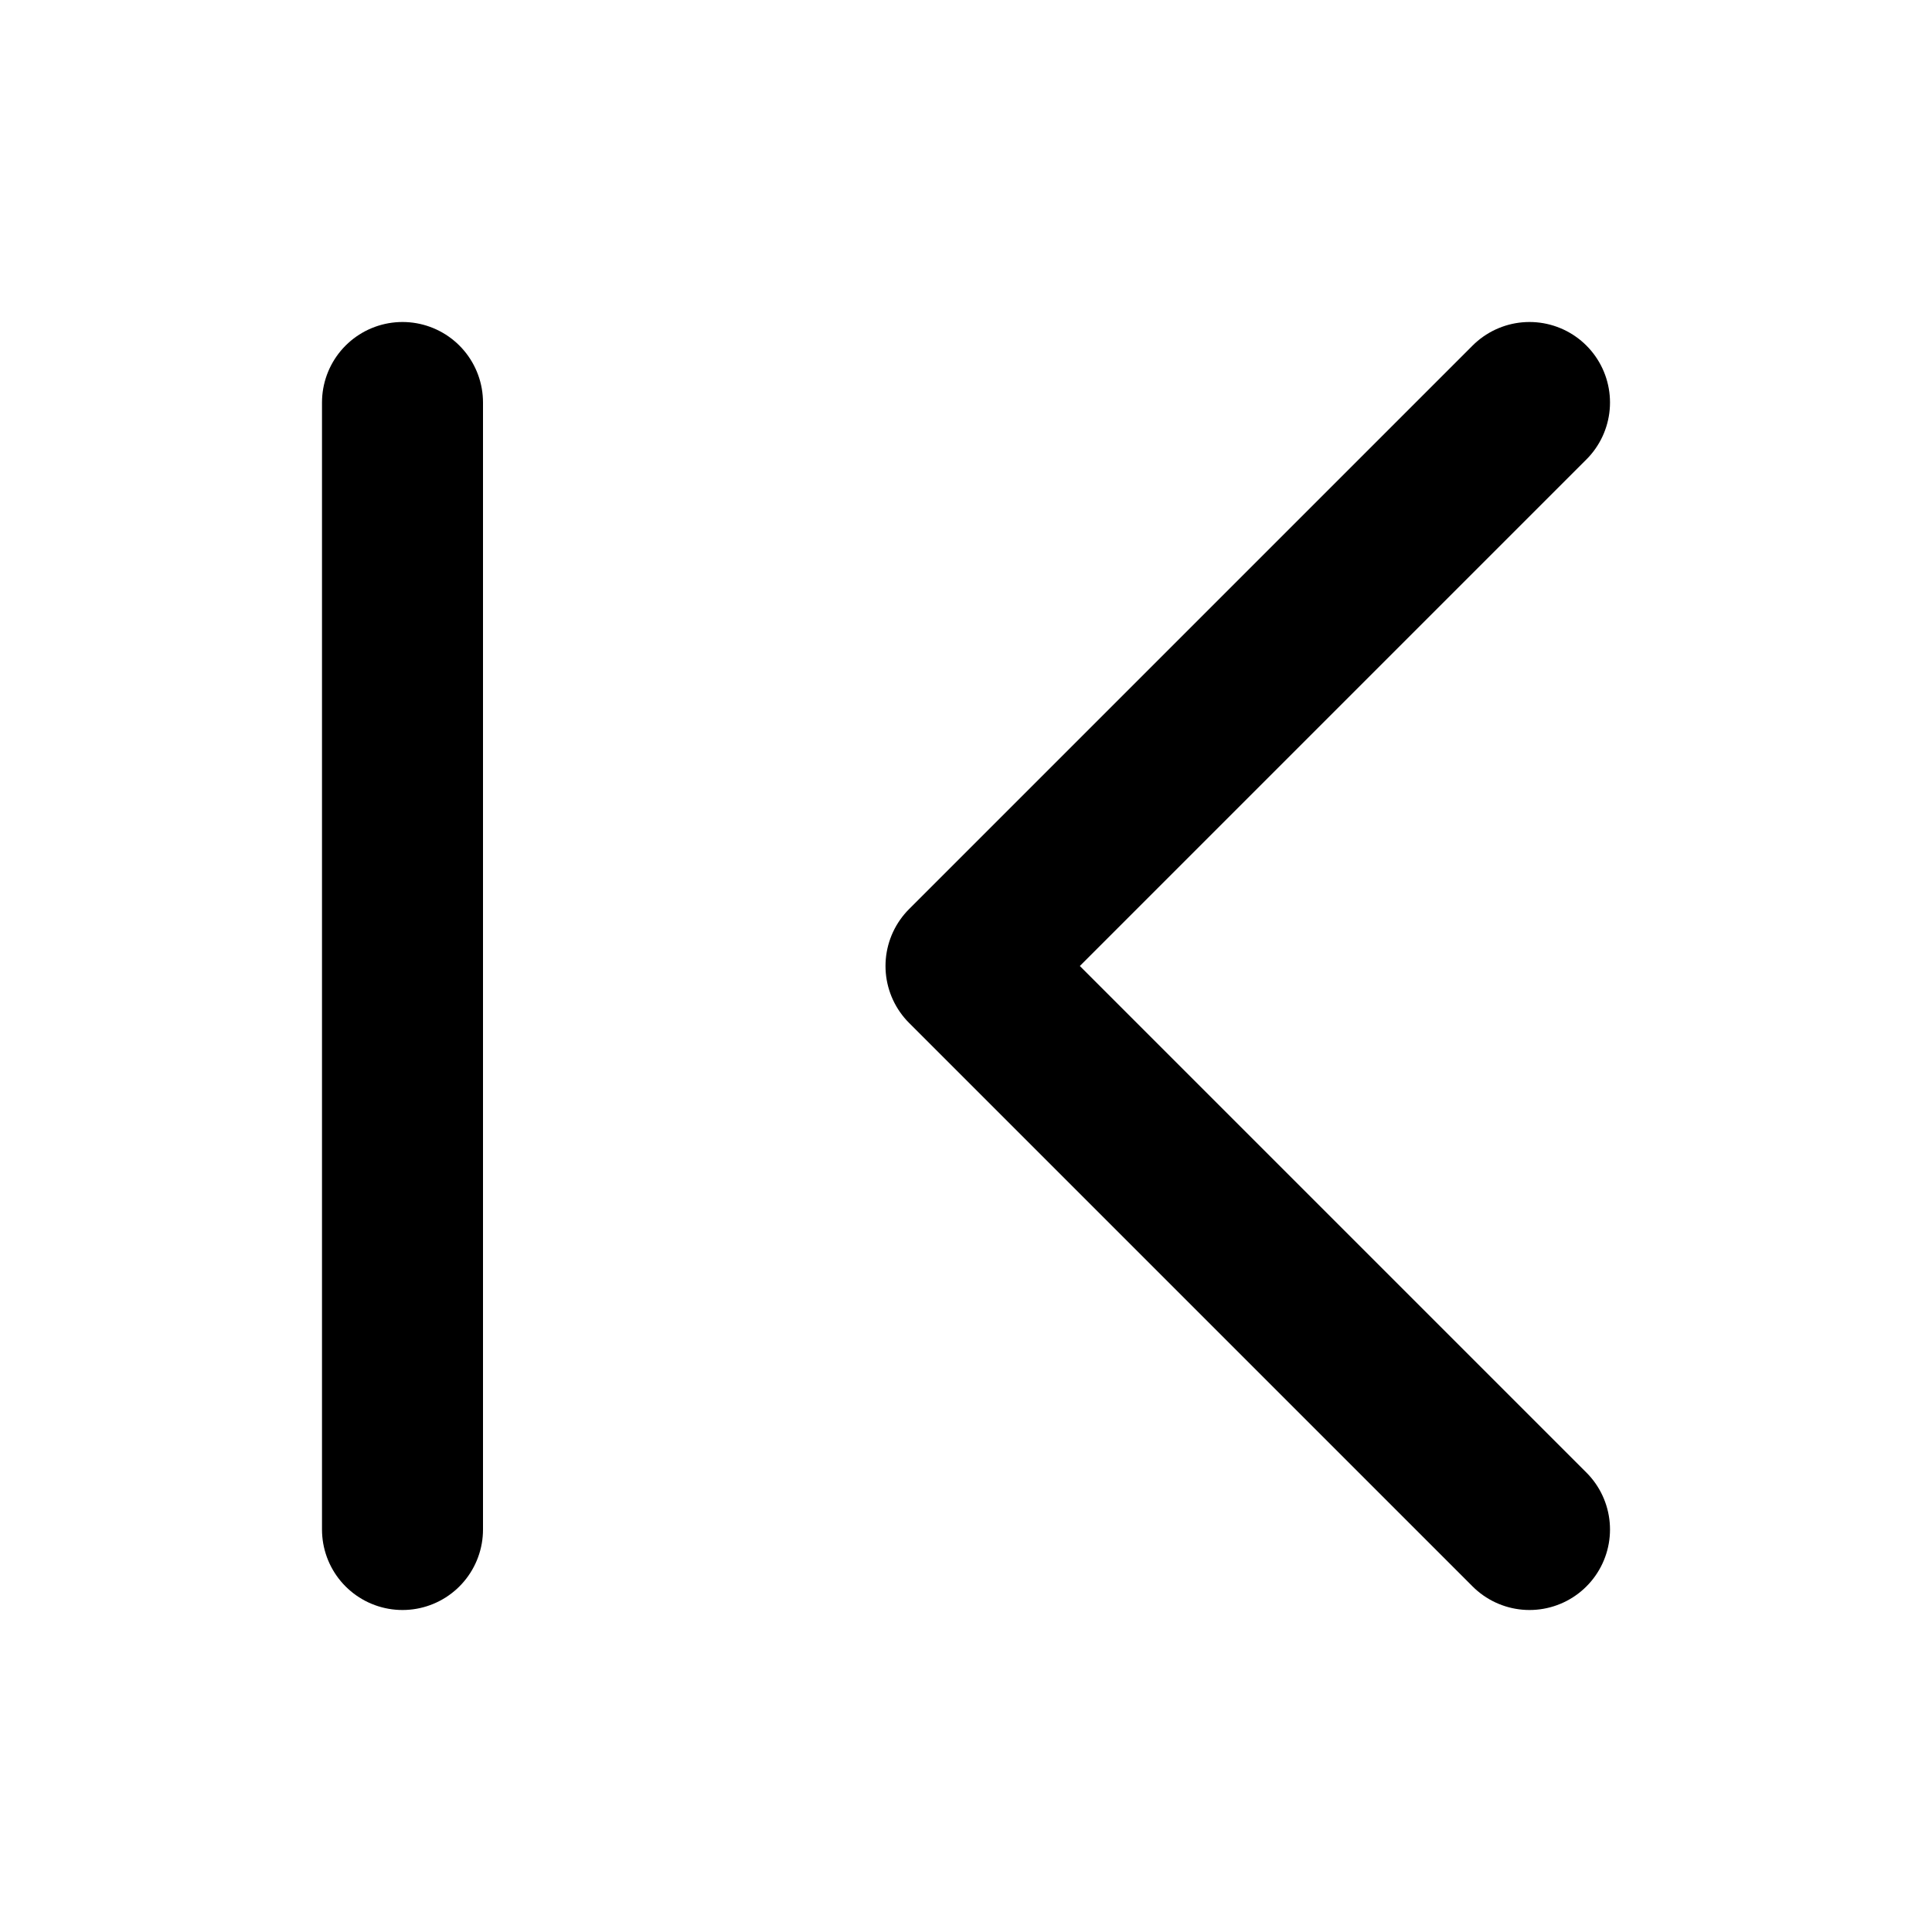
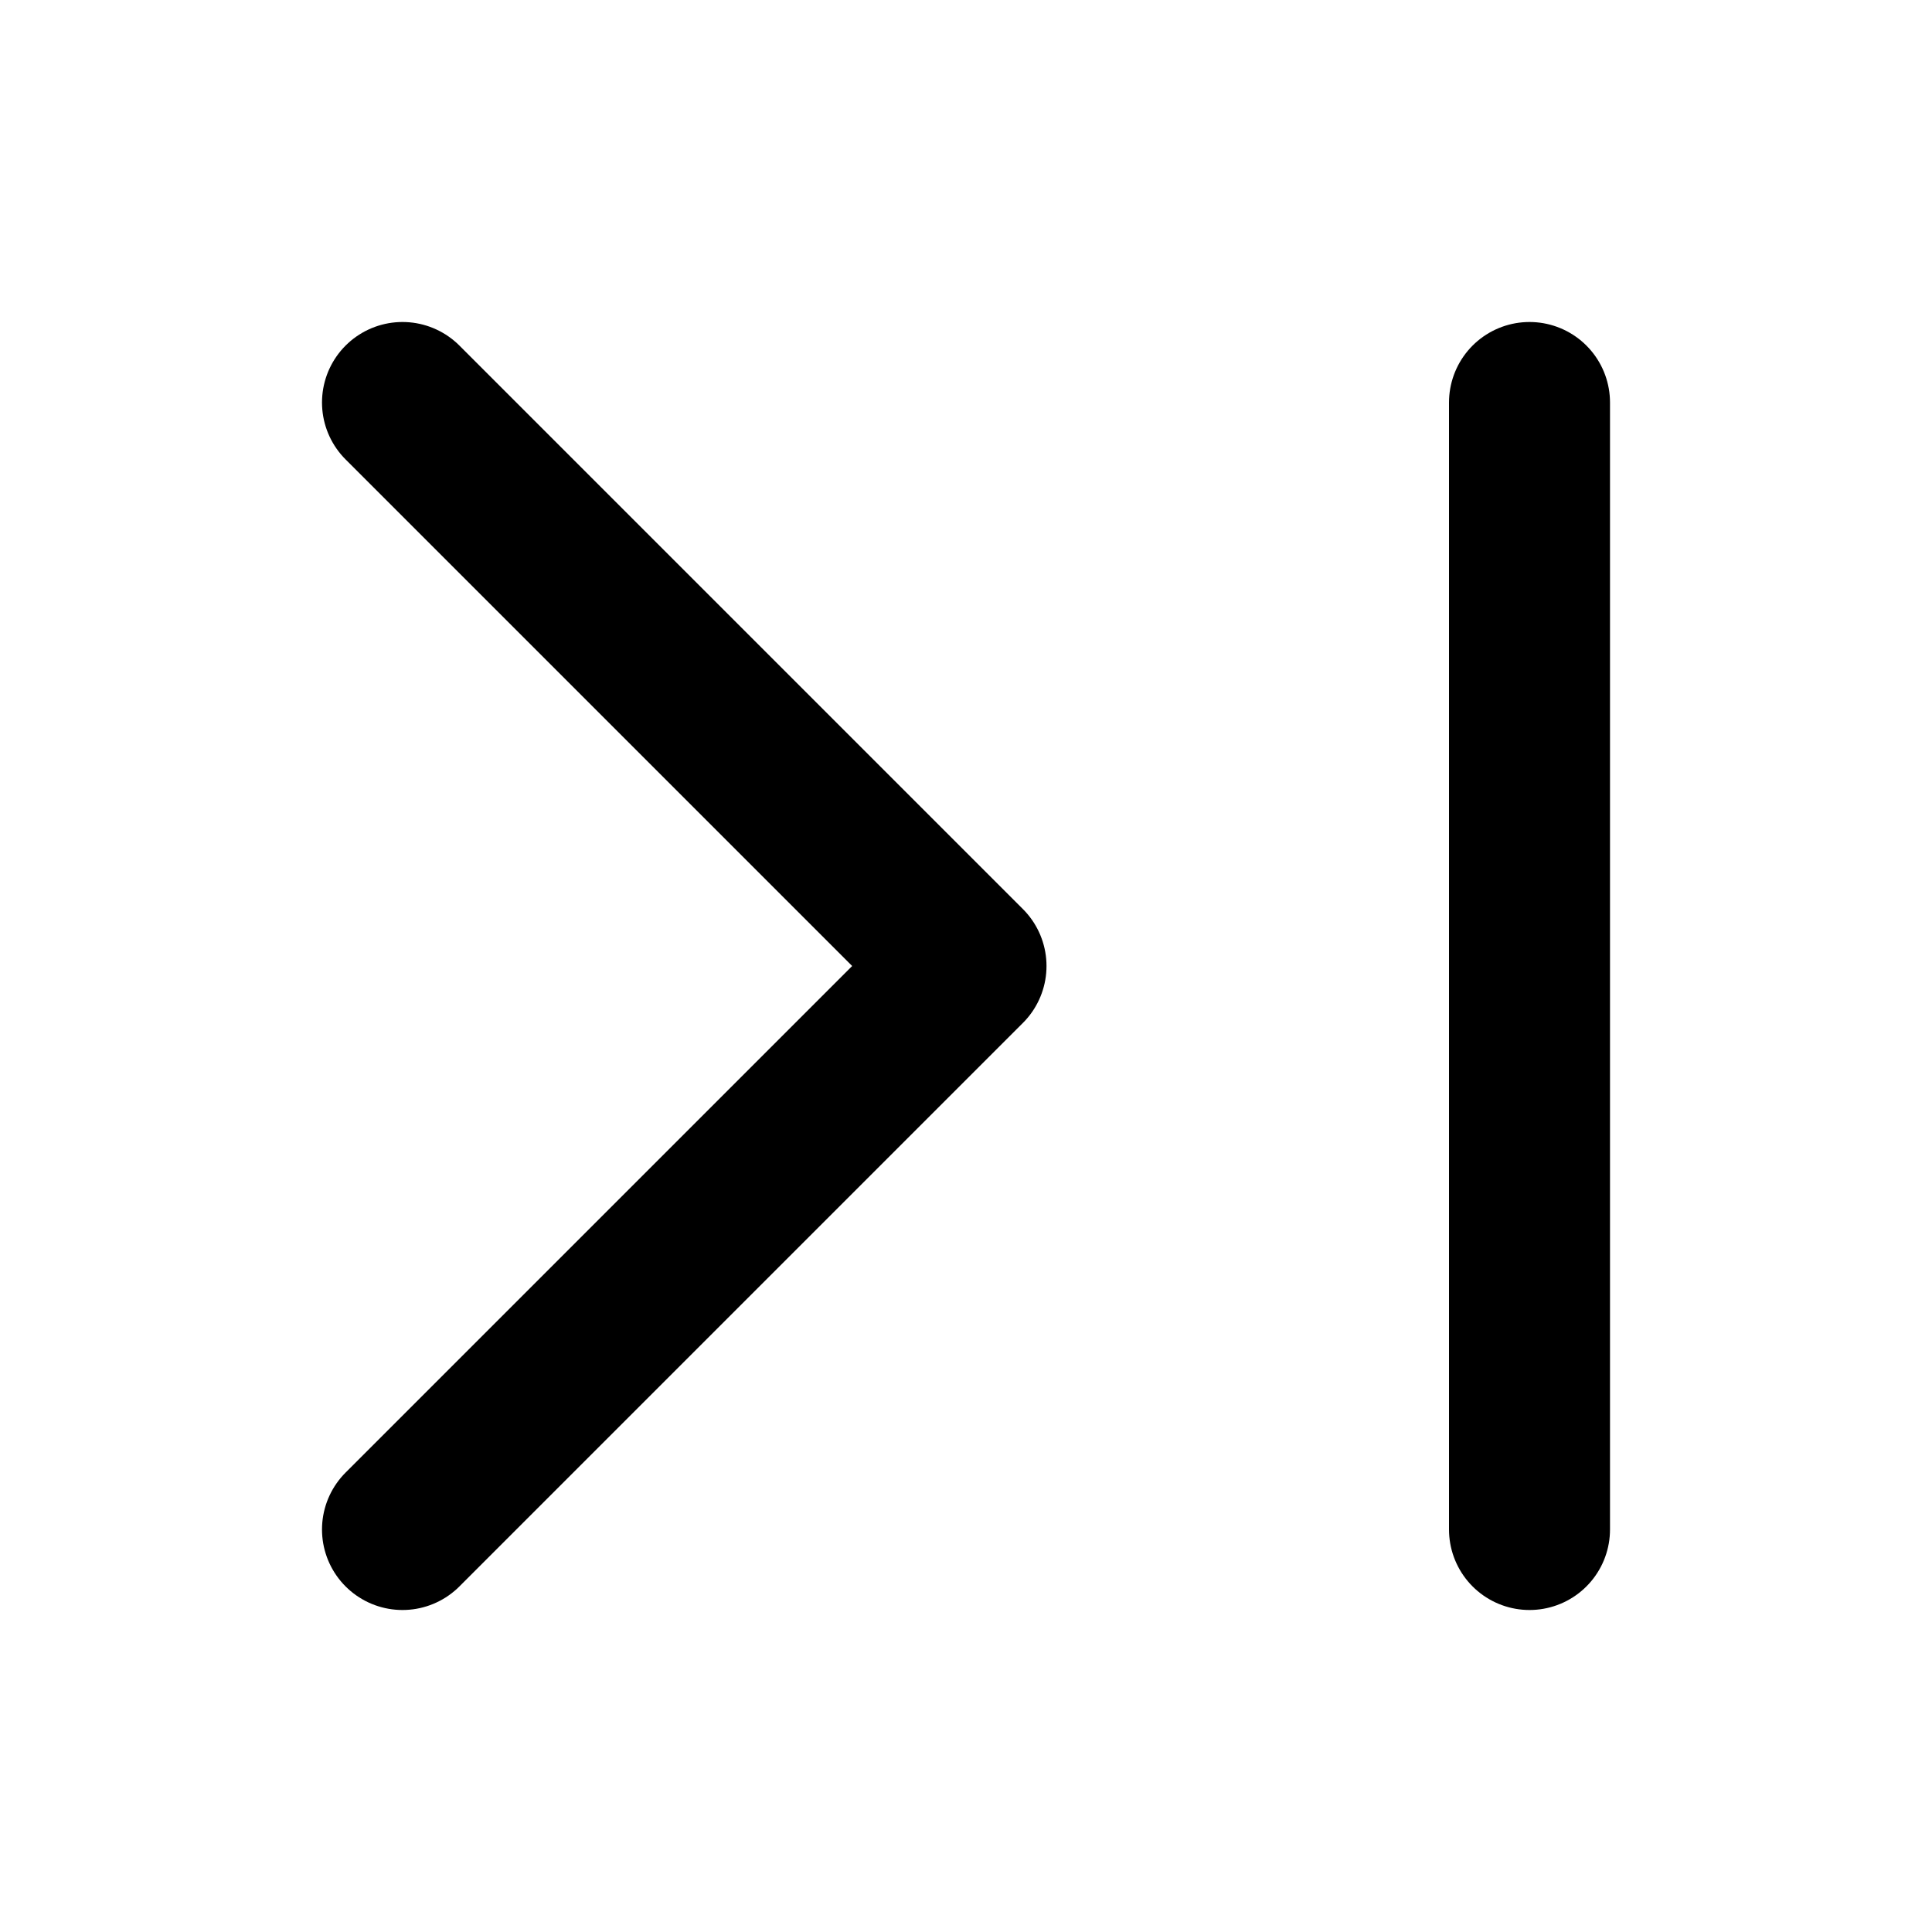
<svg xmlns="http://www.w3.org/2000/svg" fill="none" viewBox="0 0 24 24">
-   <path stroke="currentColor" stroke-linecap="round" stroke-linejoin="round" stroke-width="2" d="m19 19-7-7 7-7M5 19V5" />
+   <path stroke="currentColor" stroke-linecap="round" stroke-linejoin="round" stroke-width="2" d="m5 19 7-7-7-7m14 14V5" />
</svg>
